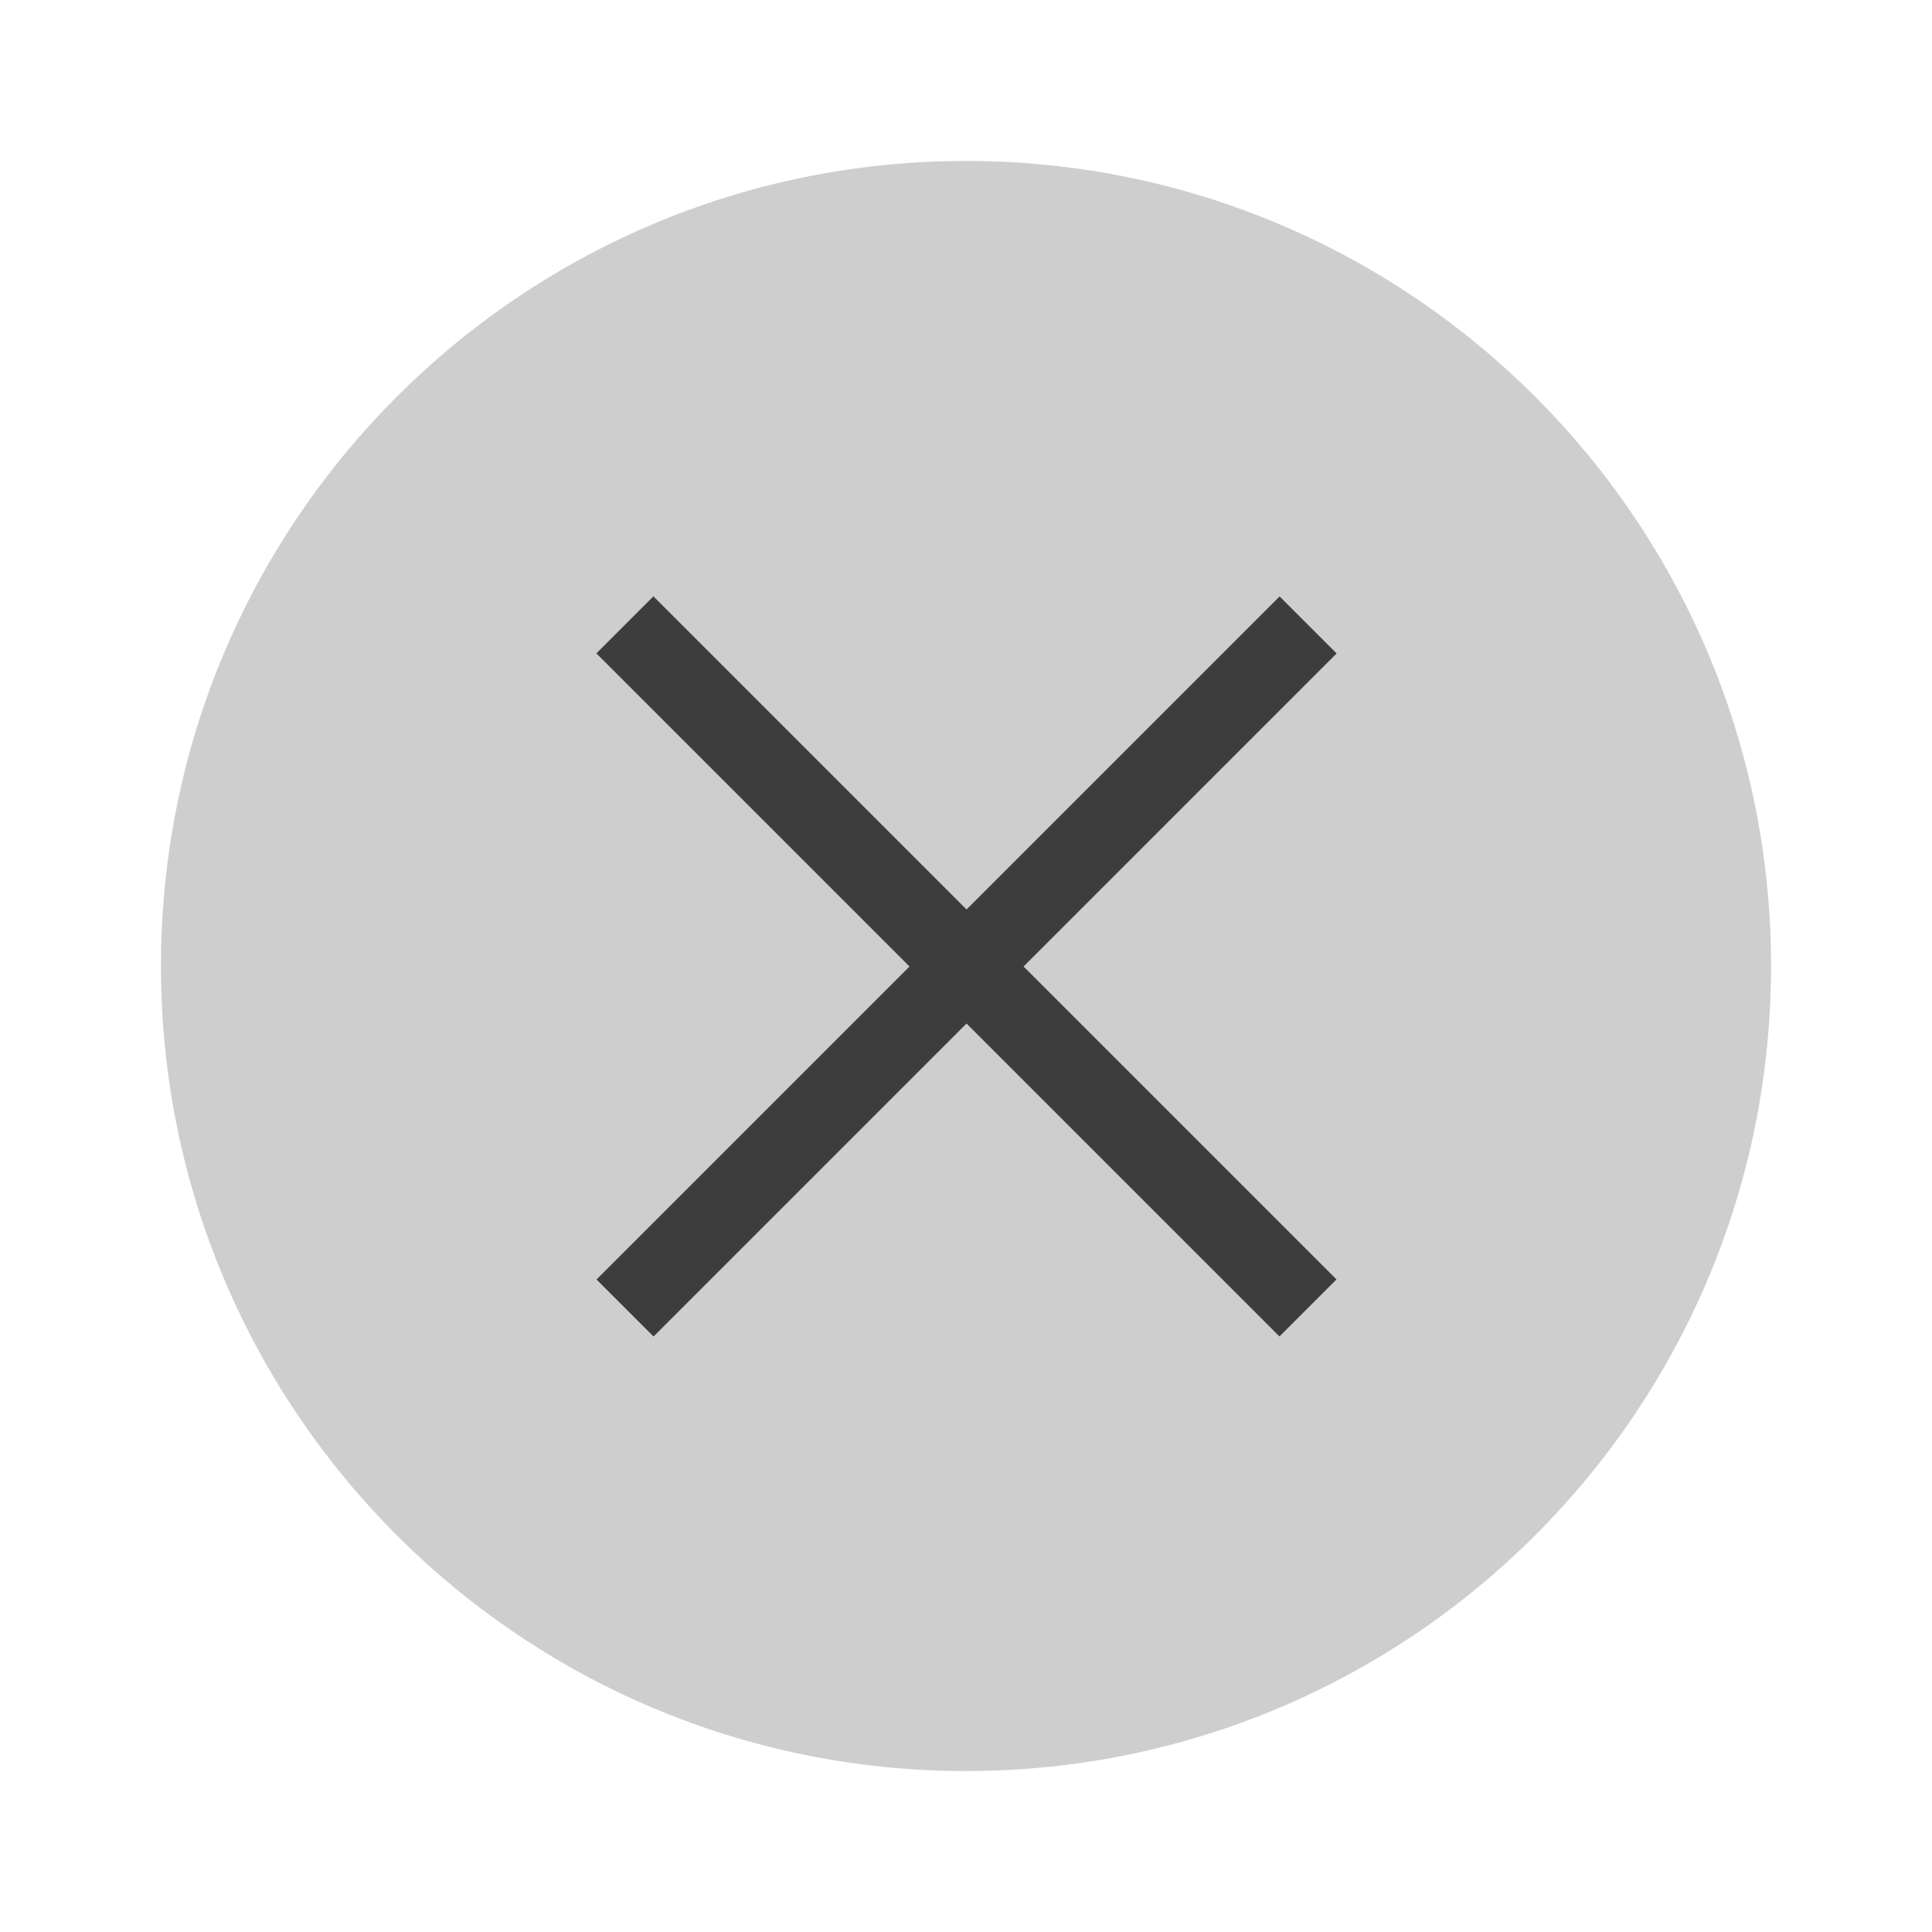
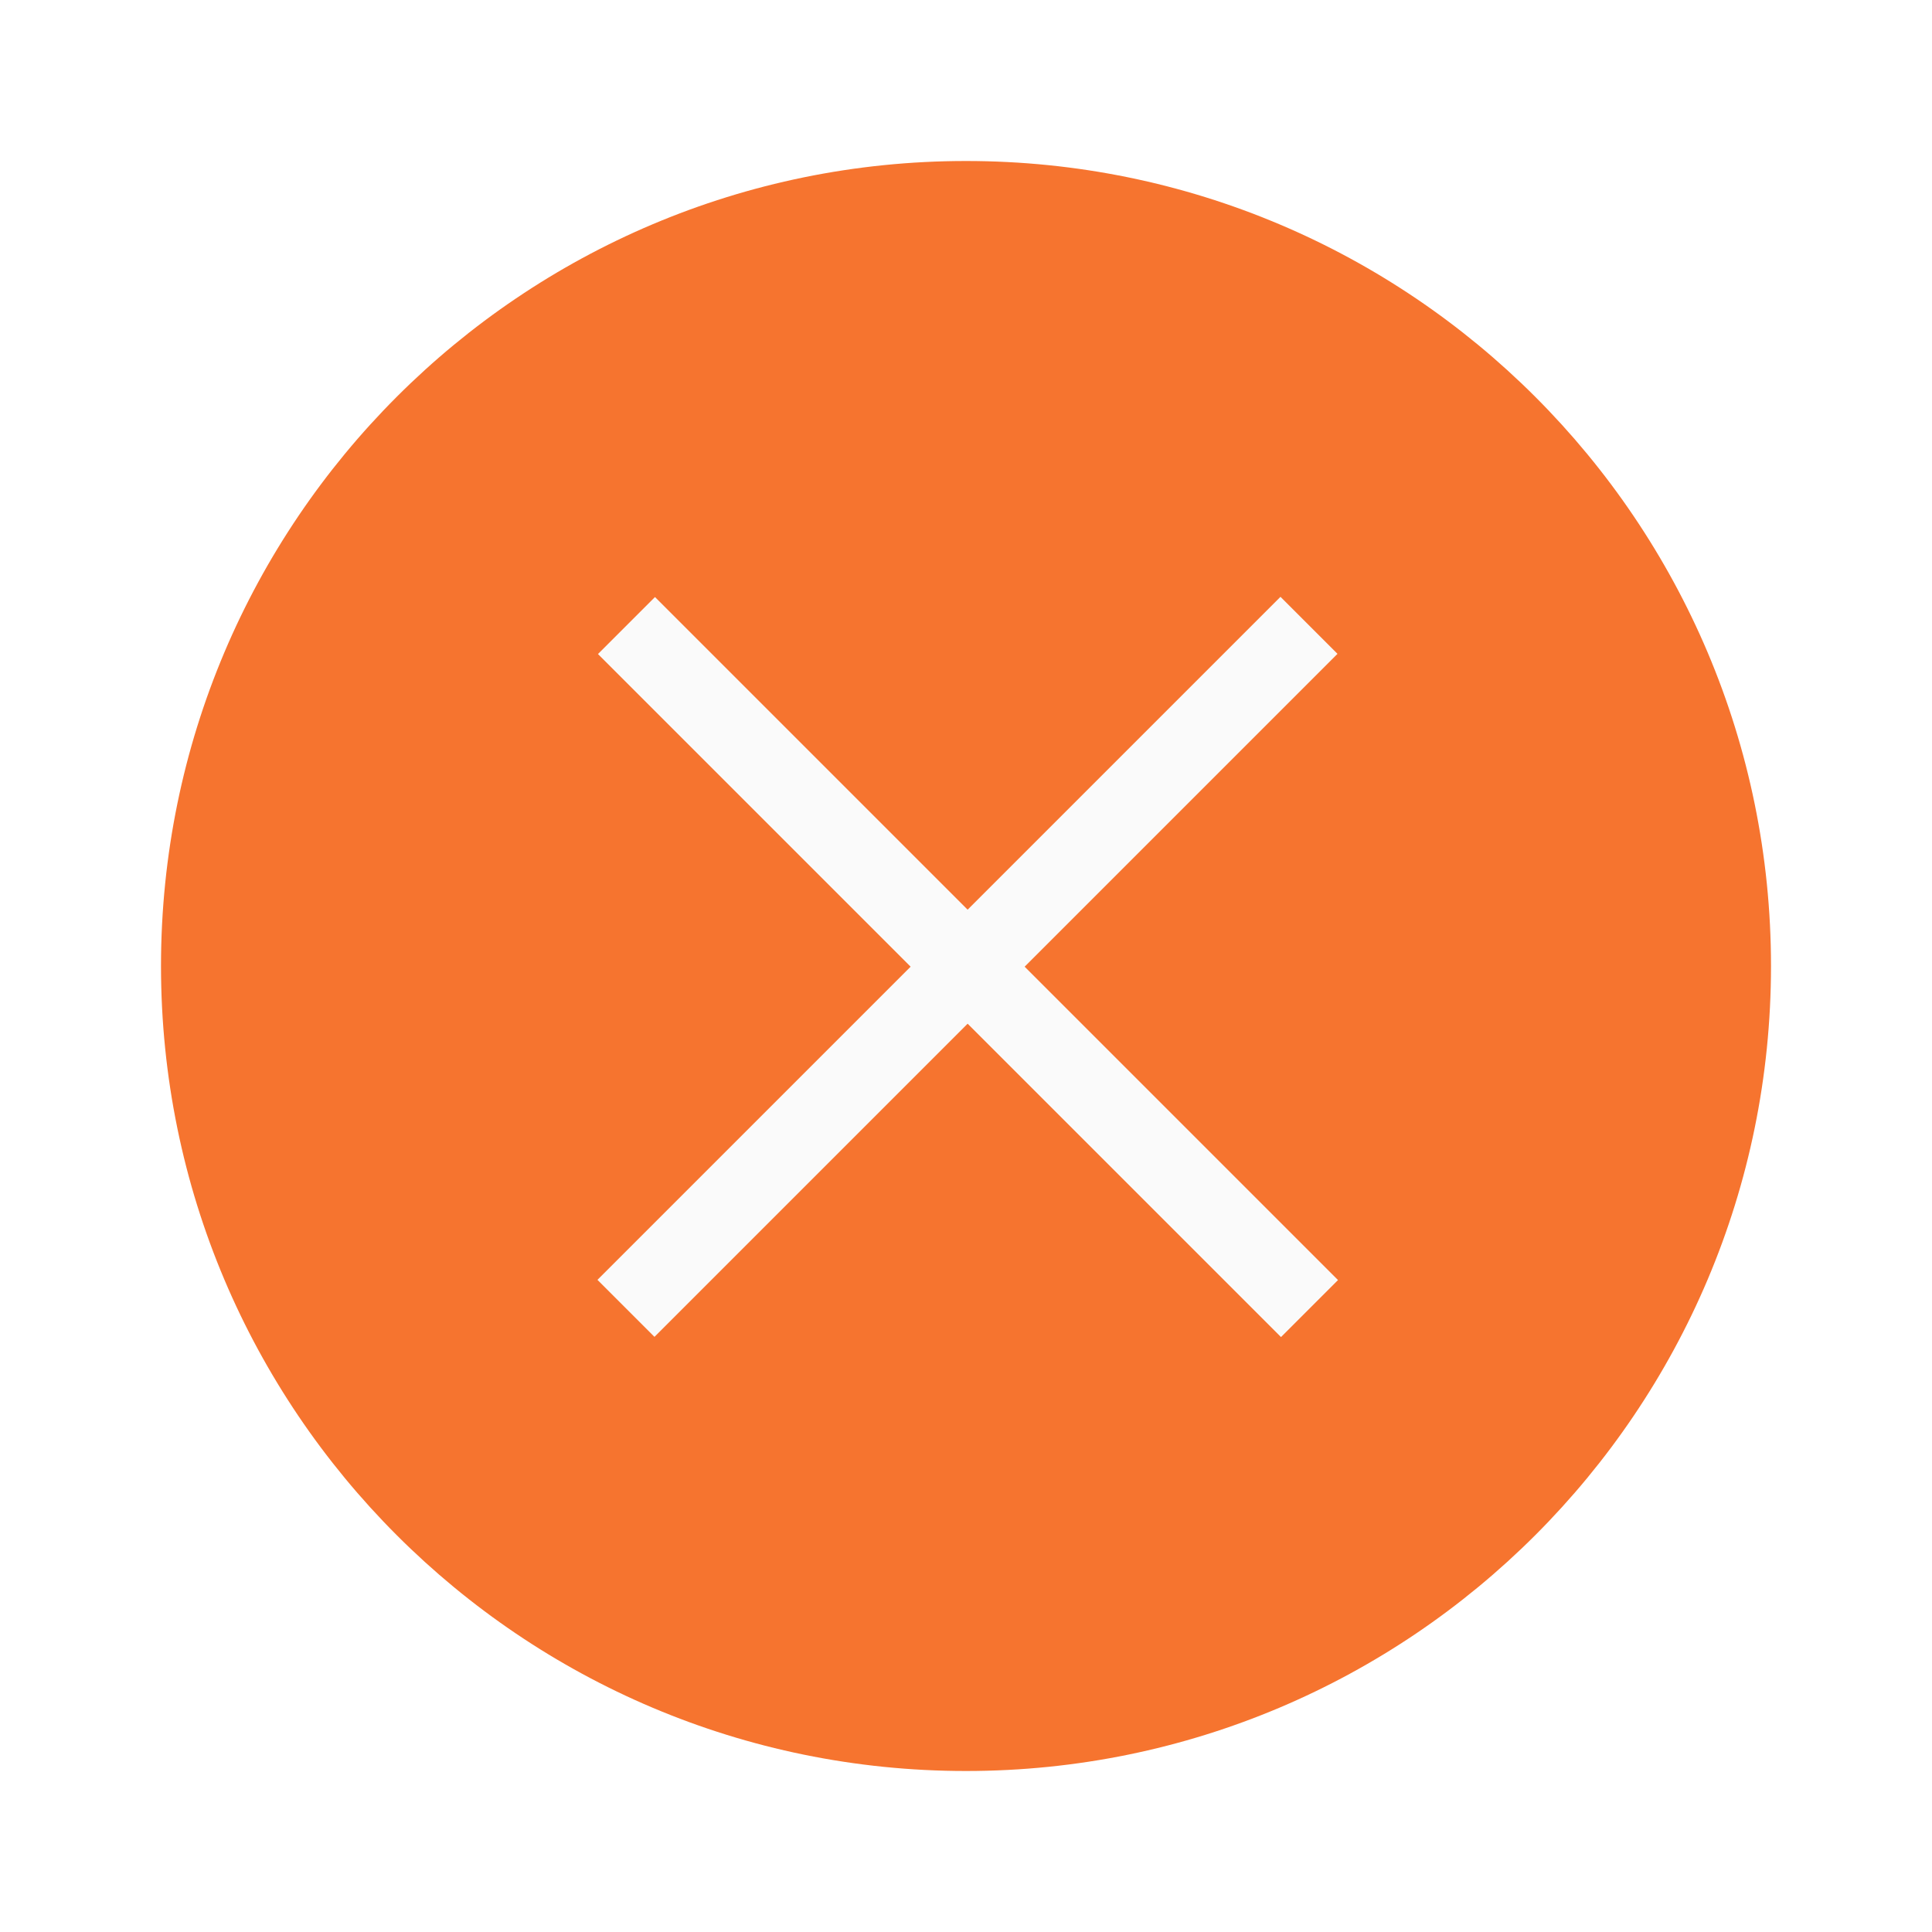
- <svg xmlns="http://www.w3.org/2000/svg" width="24" height="24" viewBox="0 0 6.35 6.35">
-   <circle cx="3.175" cy="3.175" r="2.646" style="fill:#3d3d3d;stroke-width:.661;opacity:.25" />
-   <g style="fill:#3d3d3d;stroke-width:.29">
-     <path style="fill:#3d3d3d" d="M1.323 293.96h3.175v.265H1.323z" transform="rotate(-45 -348.123 148.313)" />
-     <path transform="rotate(-135 -145.403 -58.523)" style="fill:#3d3d3d" d="M-295.68 2.778h3.175v.265h-3.175z" />
+ <svg xmlns="http://www.w3.org/2000/svg" version="1.1" viewBox="0 0 24 24">
+   <circle cx="12" cy="12" r="10" fill="#f6742f" stroke-width="2.499" />
+   <g transform="matrix(3.7793 0 0 3.7793 .00075472 .00075442)" fill="#fafafa" stroke-width=".29">
+     <path transform="rotate(-45,-348.12,148.31)" d="m1.323 293.96h3.175v0.265h-3.175z" />
+     <path transform="rotate(225 -145.4 -58.523)" d="m-295.68 2.778h3.175v0.265h-3.175z" />
  </g>
</svg>
